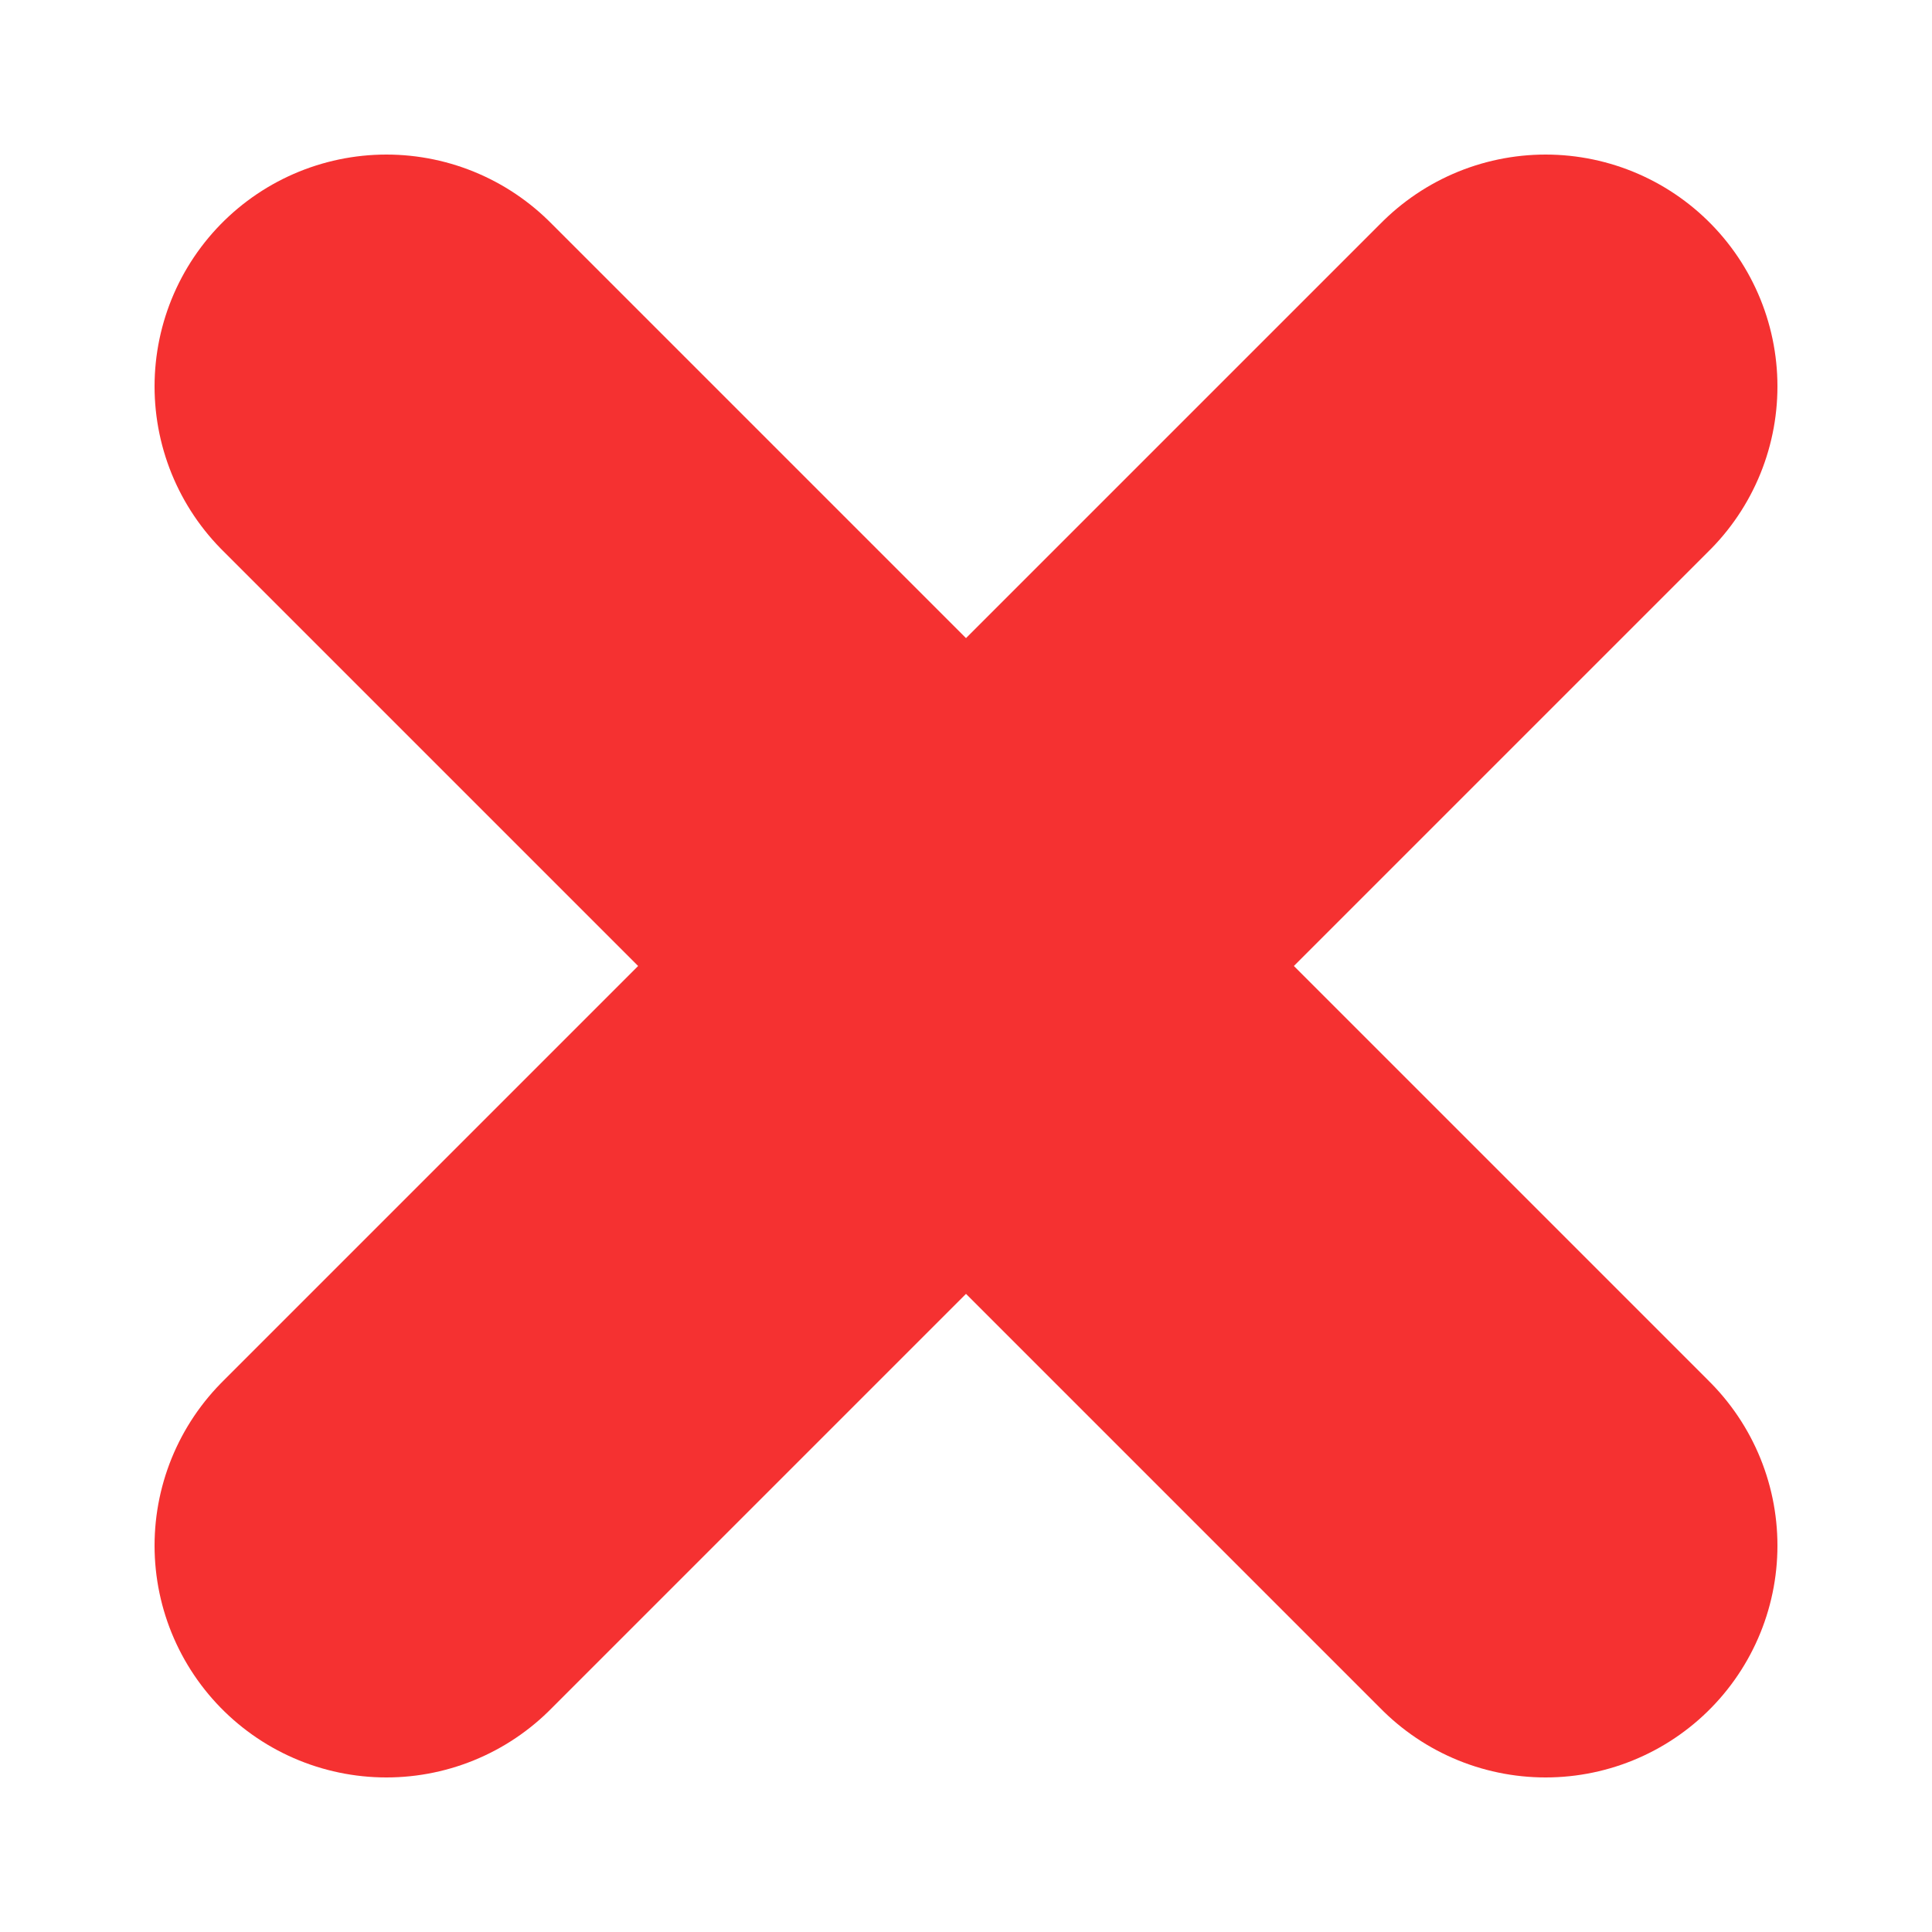
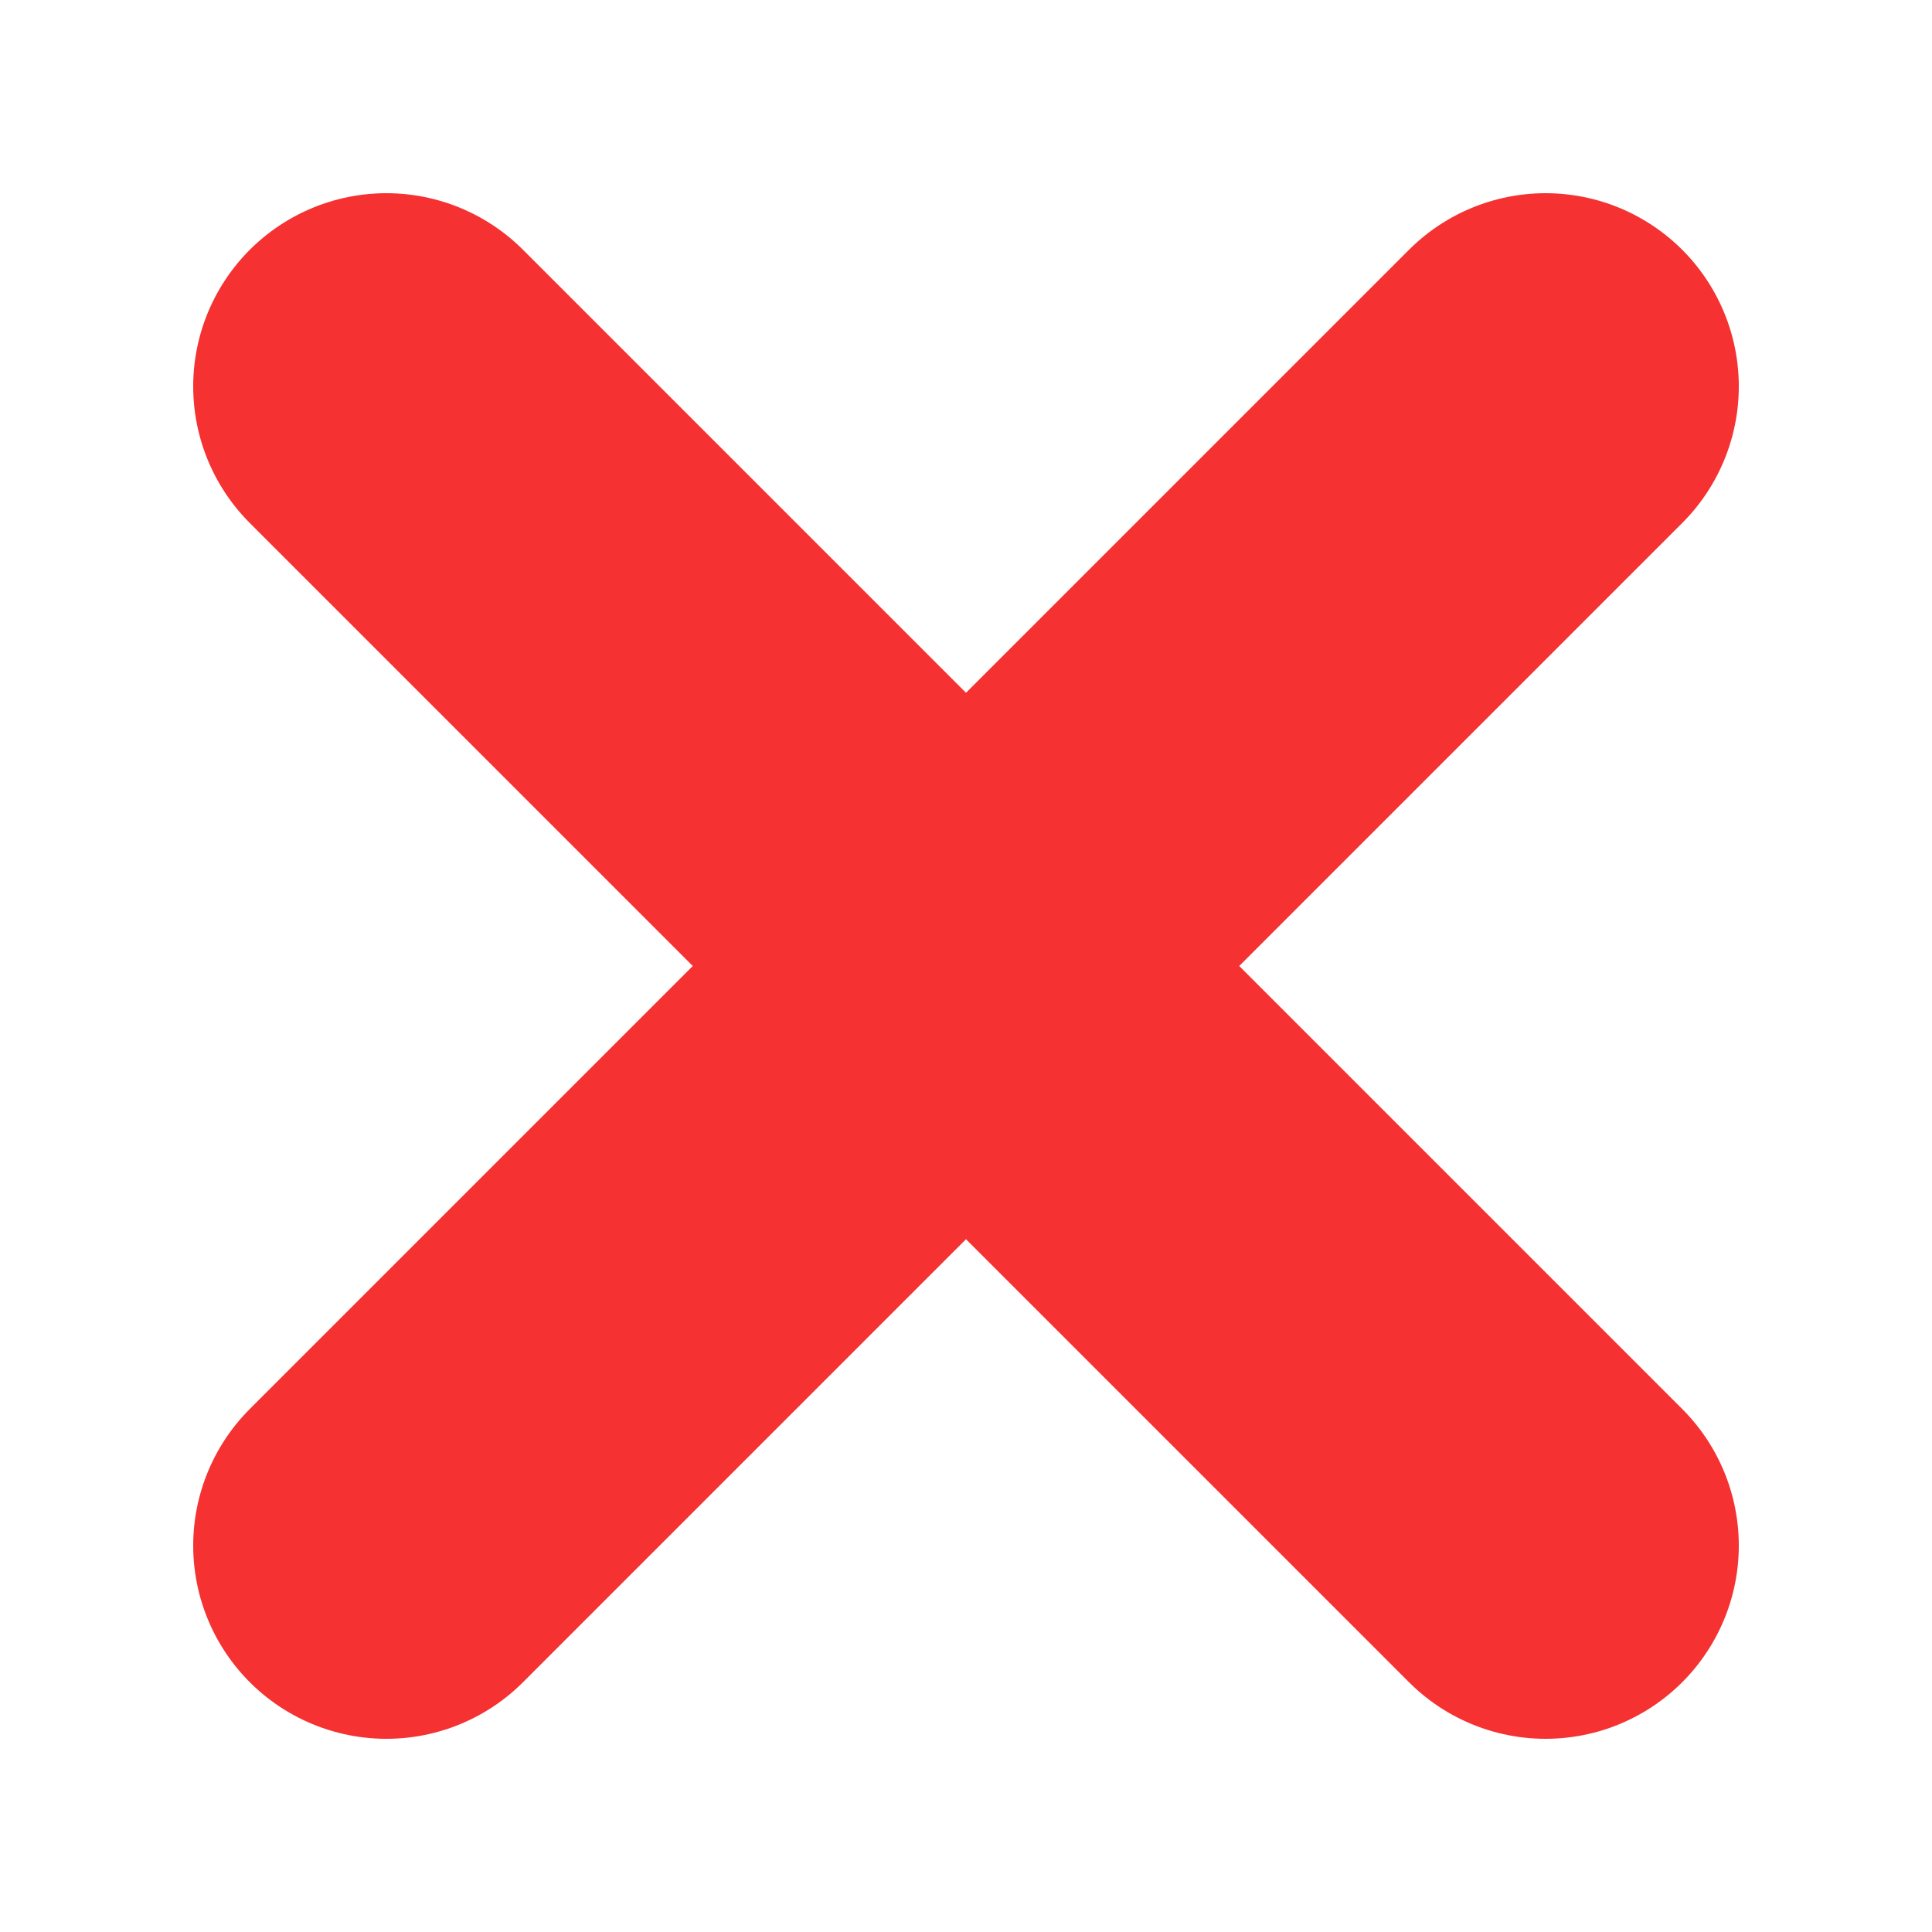
<svg xmlns="http://www.w3.org/2000/svg" viewBox="0 0 50 50">
  <g>
-     <line x1="10" y1="10" x2="40" y2="40" stroke-width="12" stroke="#f53131" stroke-linecap="round" />
-     <line x1="10" y1="40" x2="40" y2="10" stroke-width="12" stroke="#f53131" stroke-linecap="round" />
+     <line x1="10" y1="10" x2="40" y2="40" stroke-width="10" stroke="#f53131" stroke-linecap="round" />
+     <line x1="10" y1="40" x2="40" y2="10" stroke-width="10" stroke="#f53131" stroke-linecap="round" />
  </g>
</svg>
